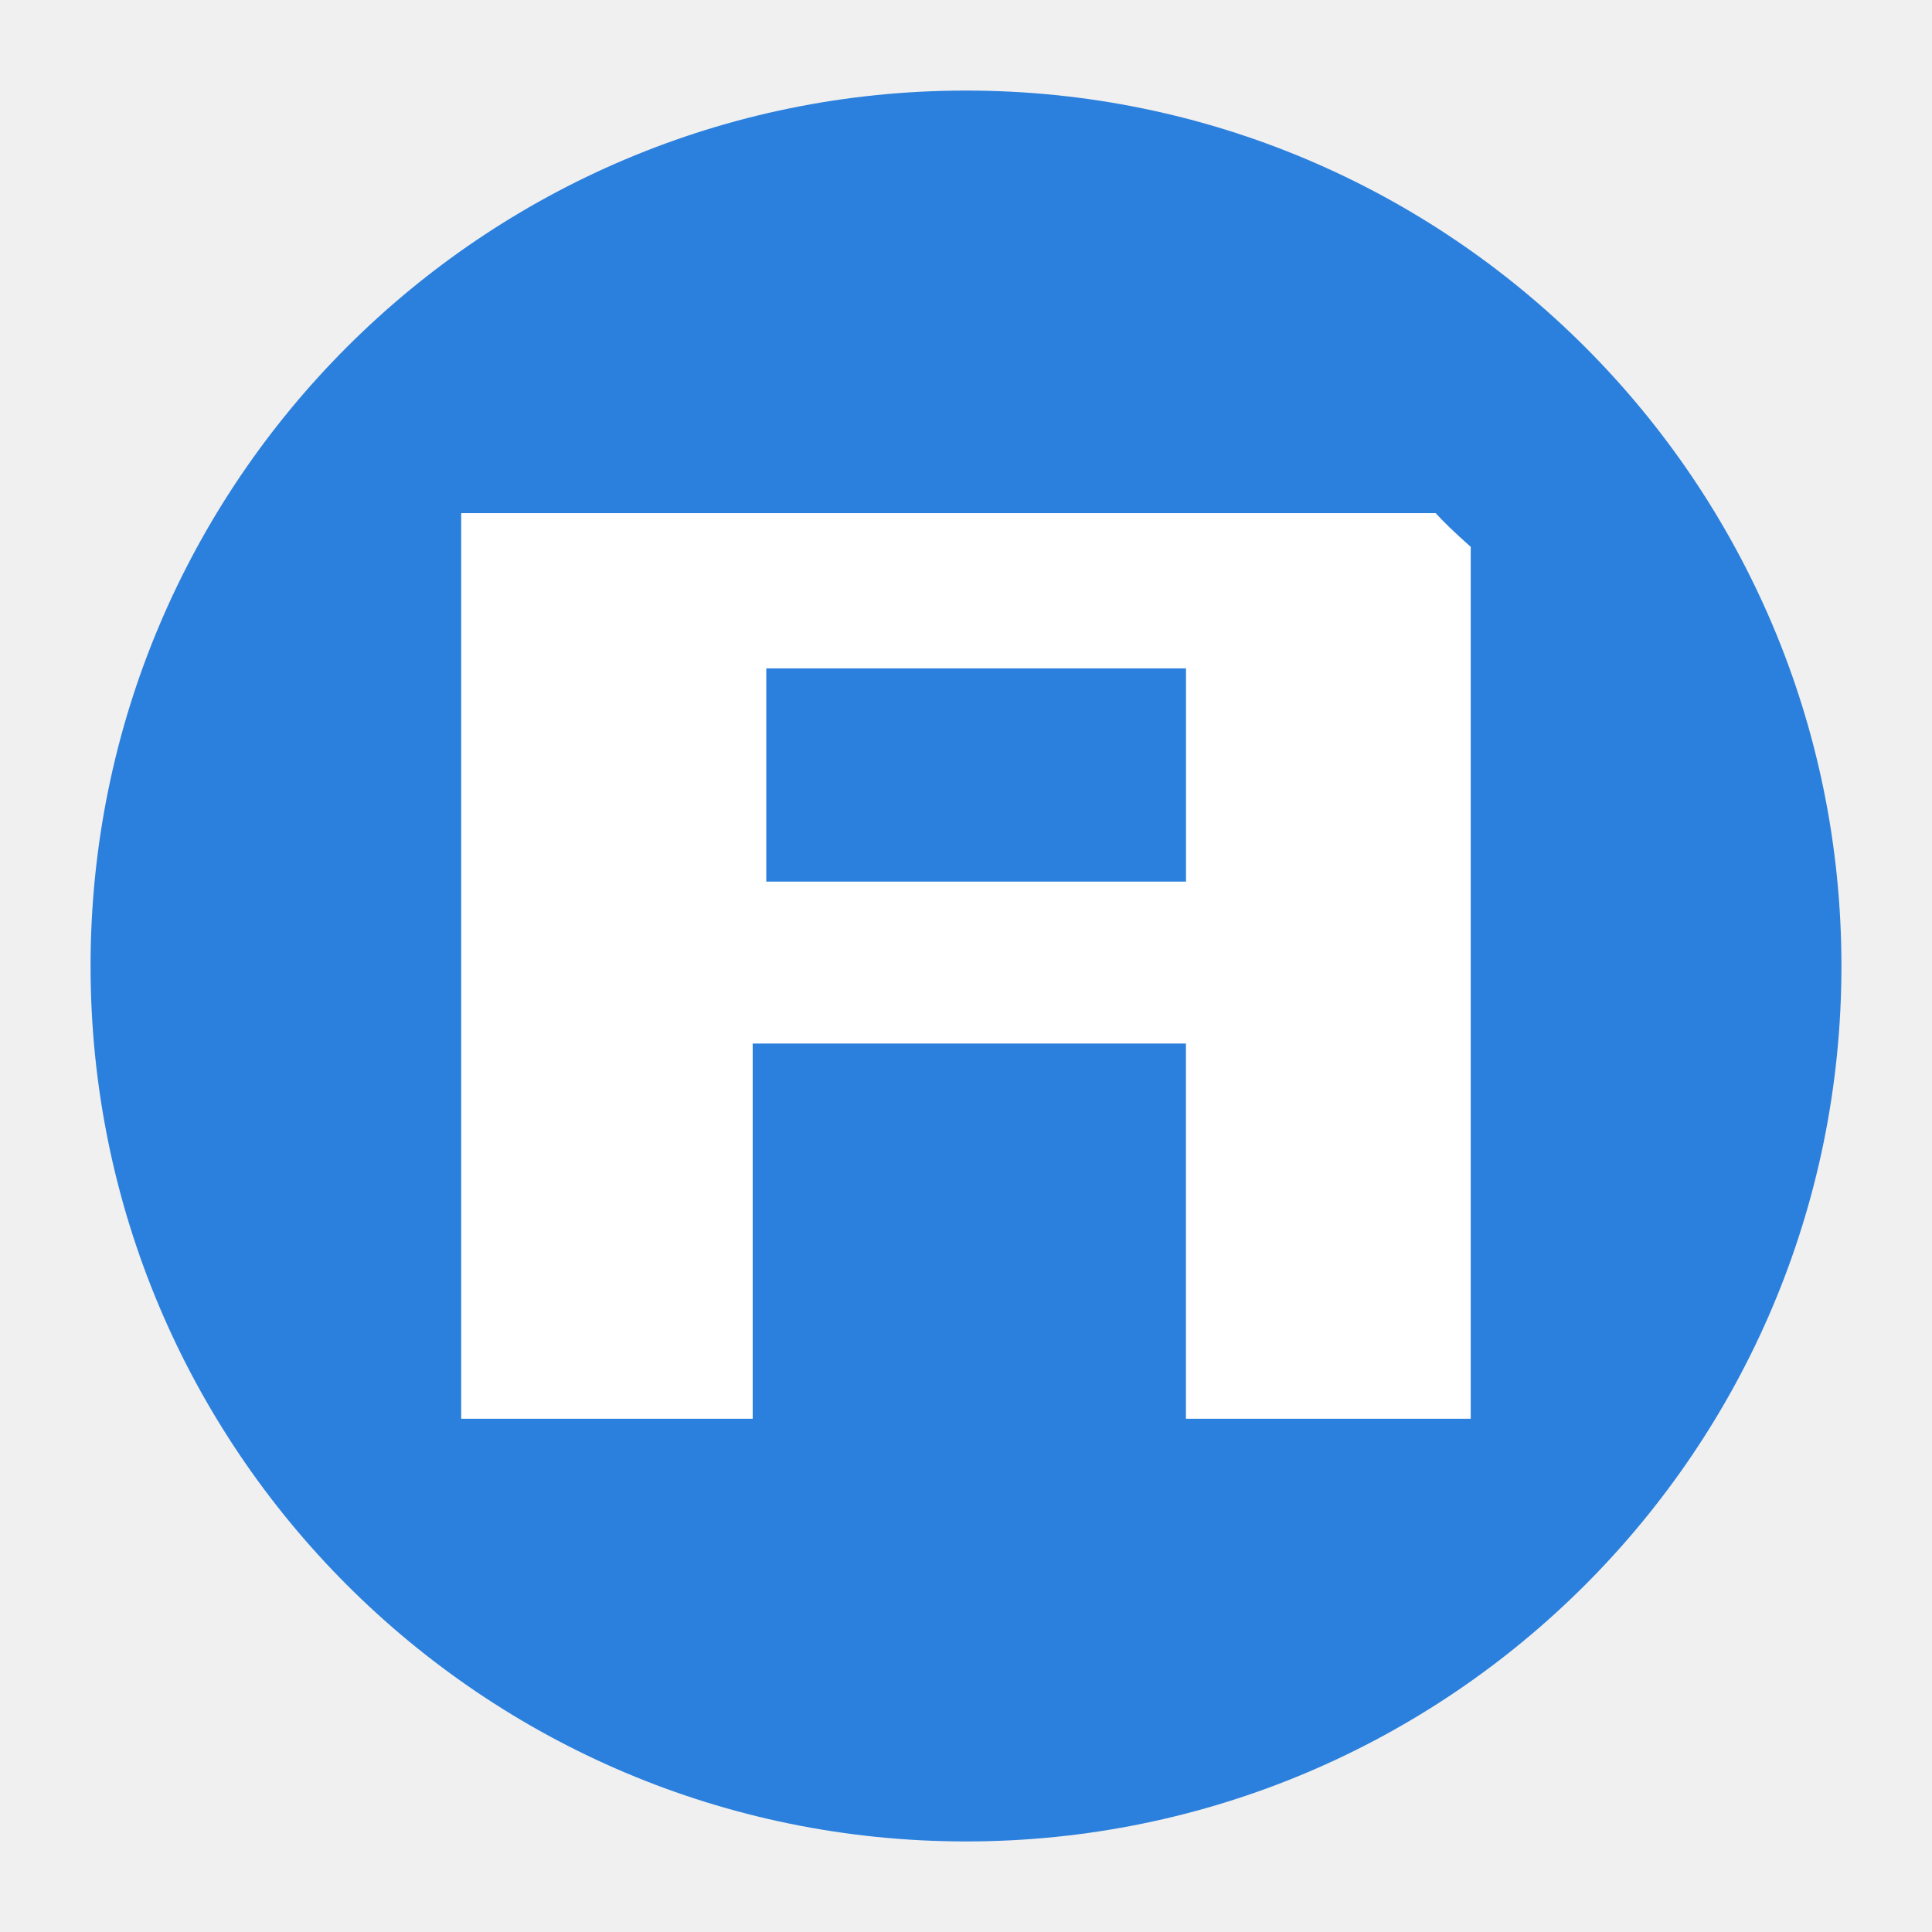
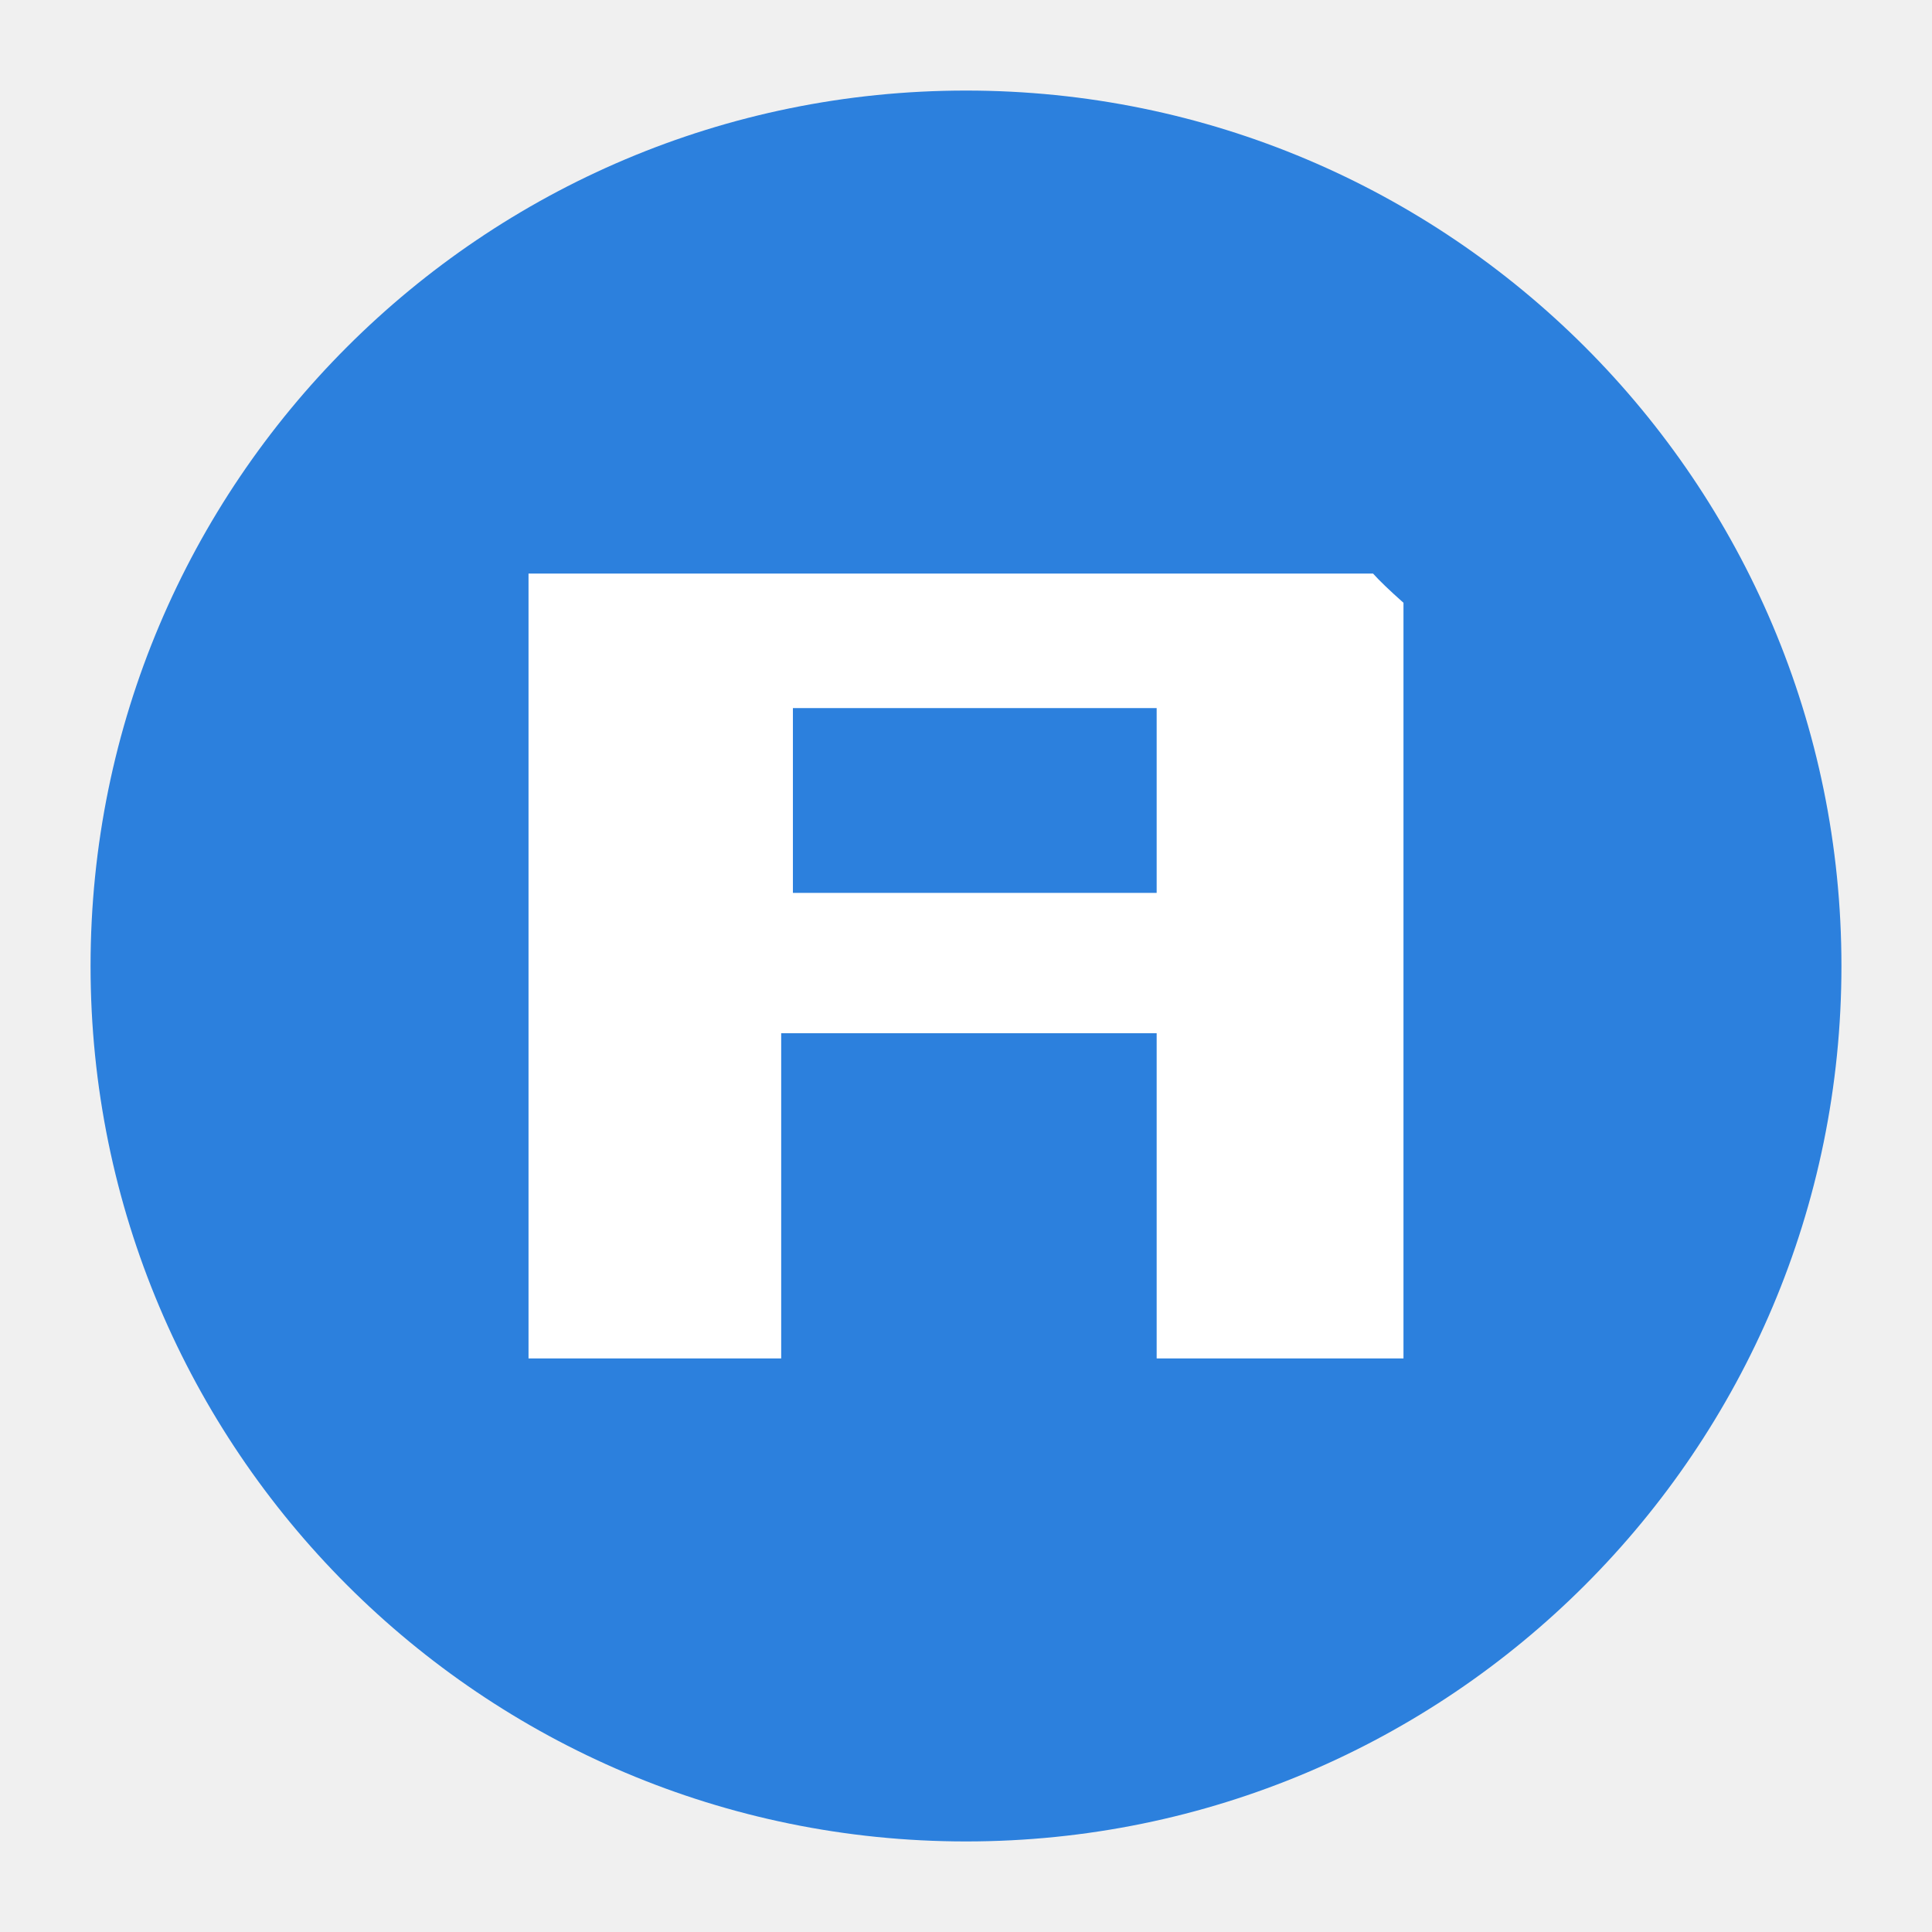
- <svg xmlns="http://www.w3.org/2000/svg" width="32" height="32" version="1.1" viewBox="0 0 32 32" xml:space="preserve">
-   <path d="m30.5 16c0 8.008-6.492 14.5-14.5 14.5s-14.5-6.492-14.5-14.5 6.492-14.5 14.5-14.5 14.5 6.492 14.5 14.5z" fill="#2c80dd" />
-   <path d="m19.644 14.602v-3.532h-6.952v3.532zm-12.005 8.897v-15h16.14q0.179 0.201 0.581 0.559v14.441h-4.717v-6.215h-7.176v6.215z" fill="#fff" stroke-width=".022" />
+ <svg xmlns="http://www.w3.org/2000/svg" width="32" height="32" viewBox="0 0 32 32" fill="none" version="1.1" id="svg2" xml:space="preserve">
+   <defs id="defs2" />
+   <path d="M 30.5,16 C 30.5,24.008 24.008,30.5 16,30.5 7.992,30.5 1.5,24.008 1.5,16 1.5,7.992 7.992,1.5 16,1.5 24.008,1.5 30.5,7.992 30.5,16 Z" fill="white" id="path1" style="fill:#2c80dd;fill-opacity:1" />
+   <path fill="currentColor" d="M 19.158,14.789 V 11.728 H 13.133 V 14.789 Z M 8.754,22.5 v -13 h 13.988 q 0.155,0.174 0.504,0.484 V 22.5 H 19.158 V 17.114 H 12.939 V 22.5 Z" id="path1-3" style="fill:#ffffff;fill-opacity:1;stroke-width:0.019" />
</svg>
